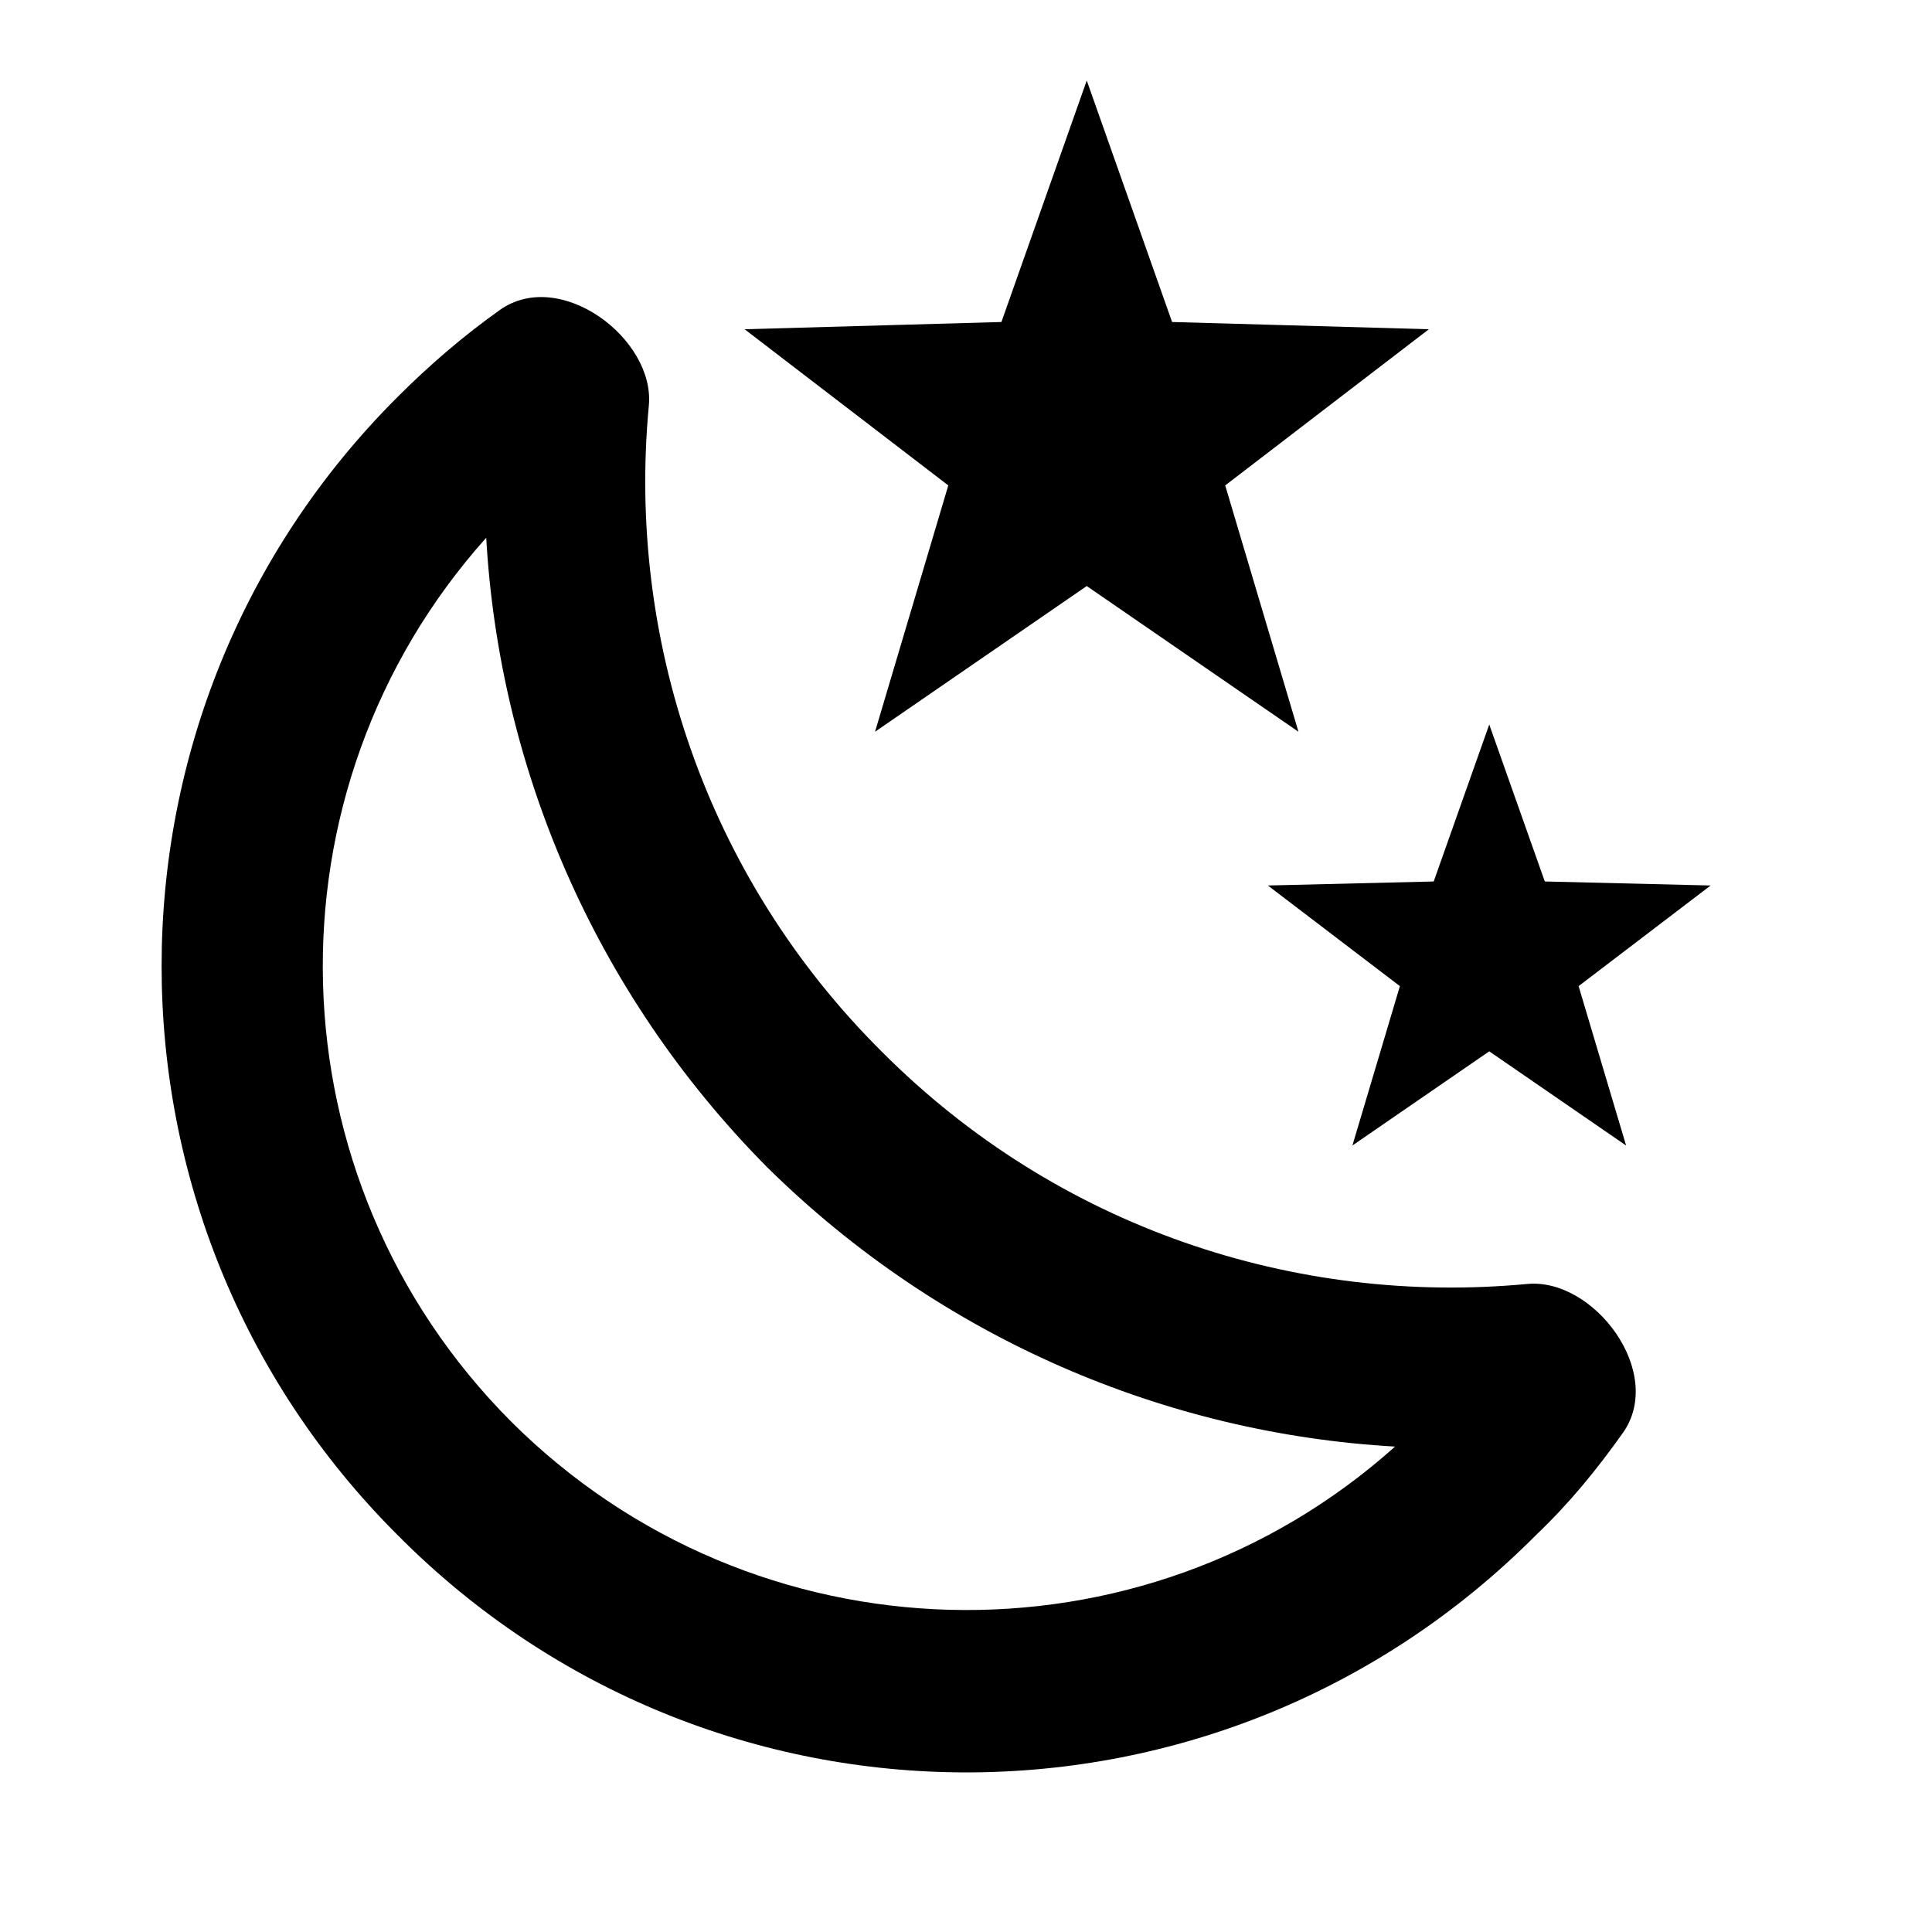
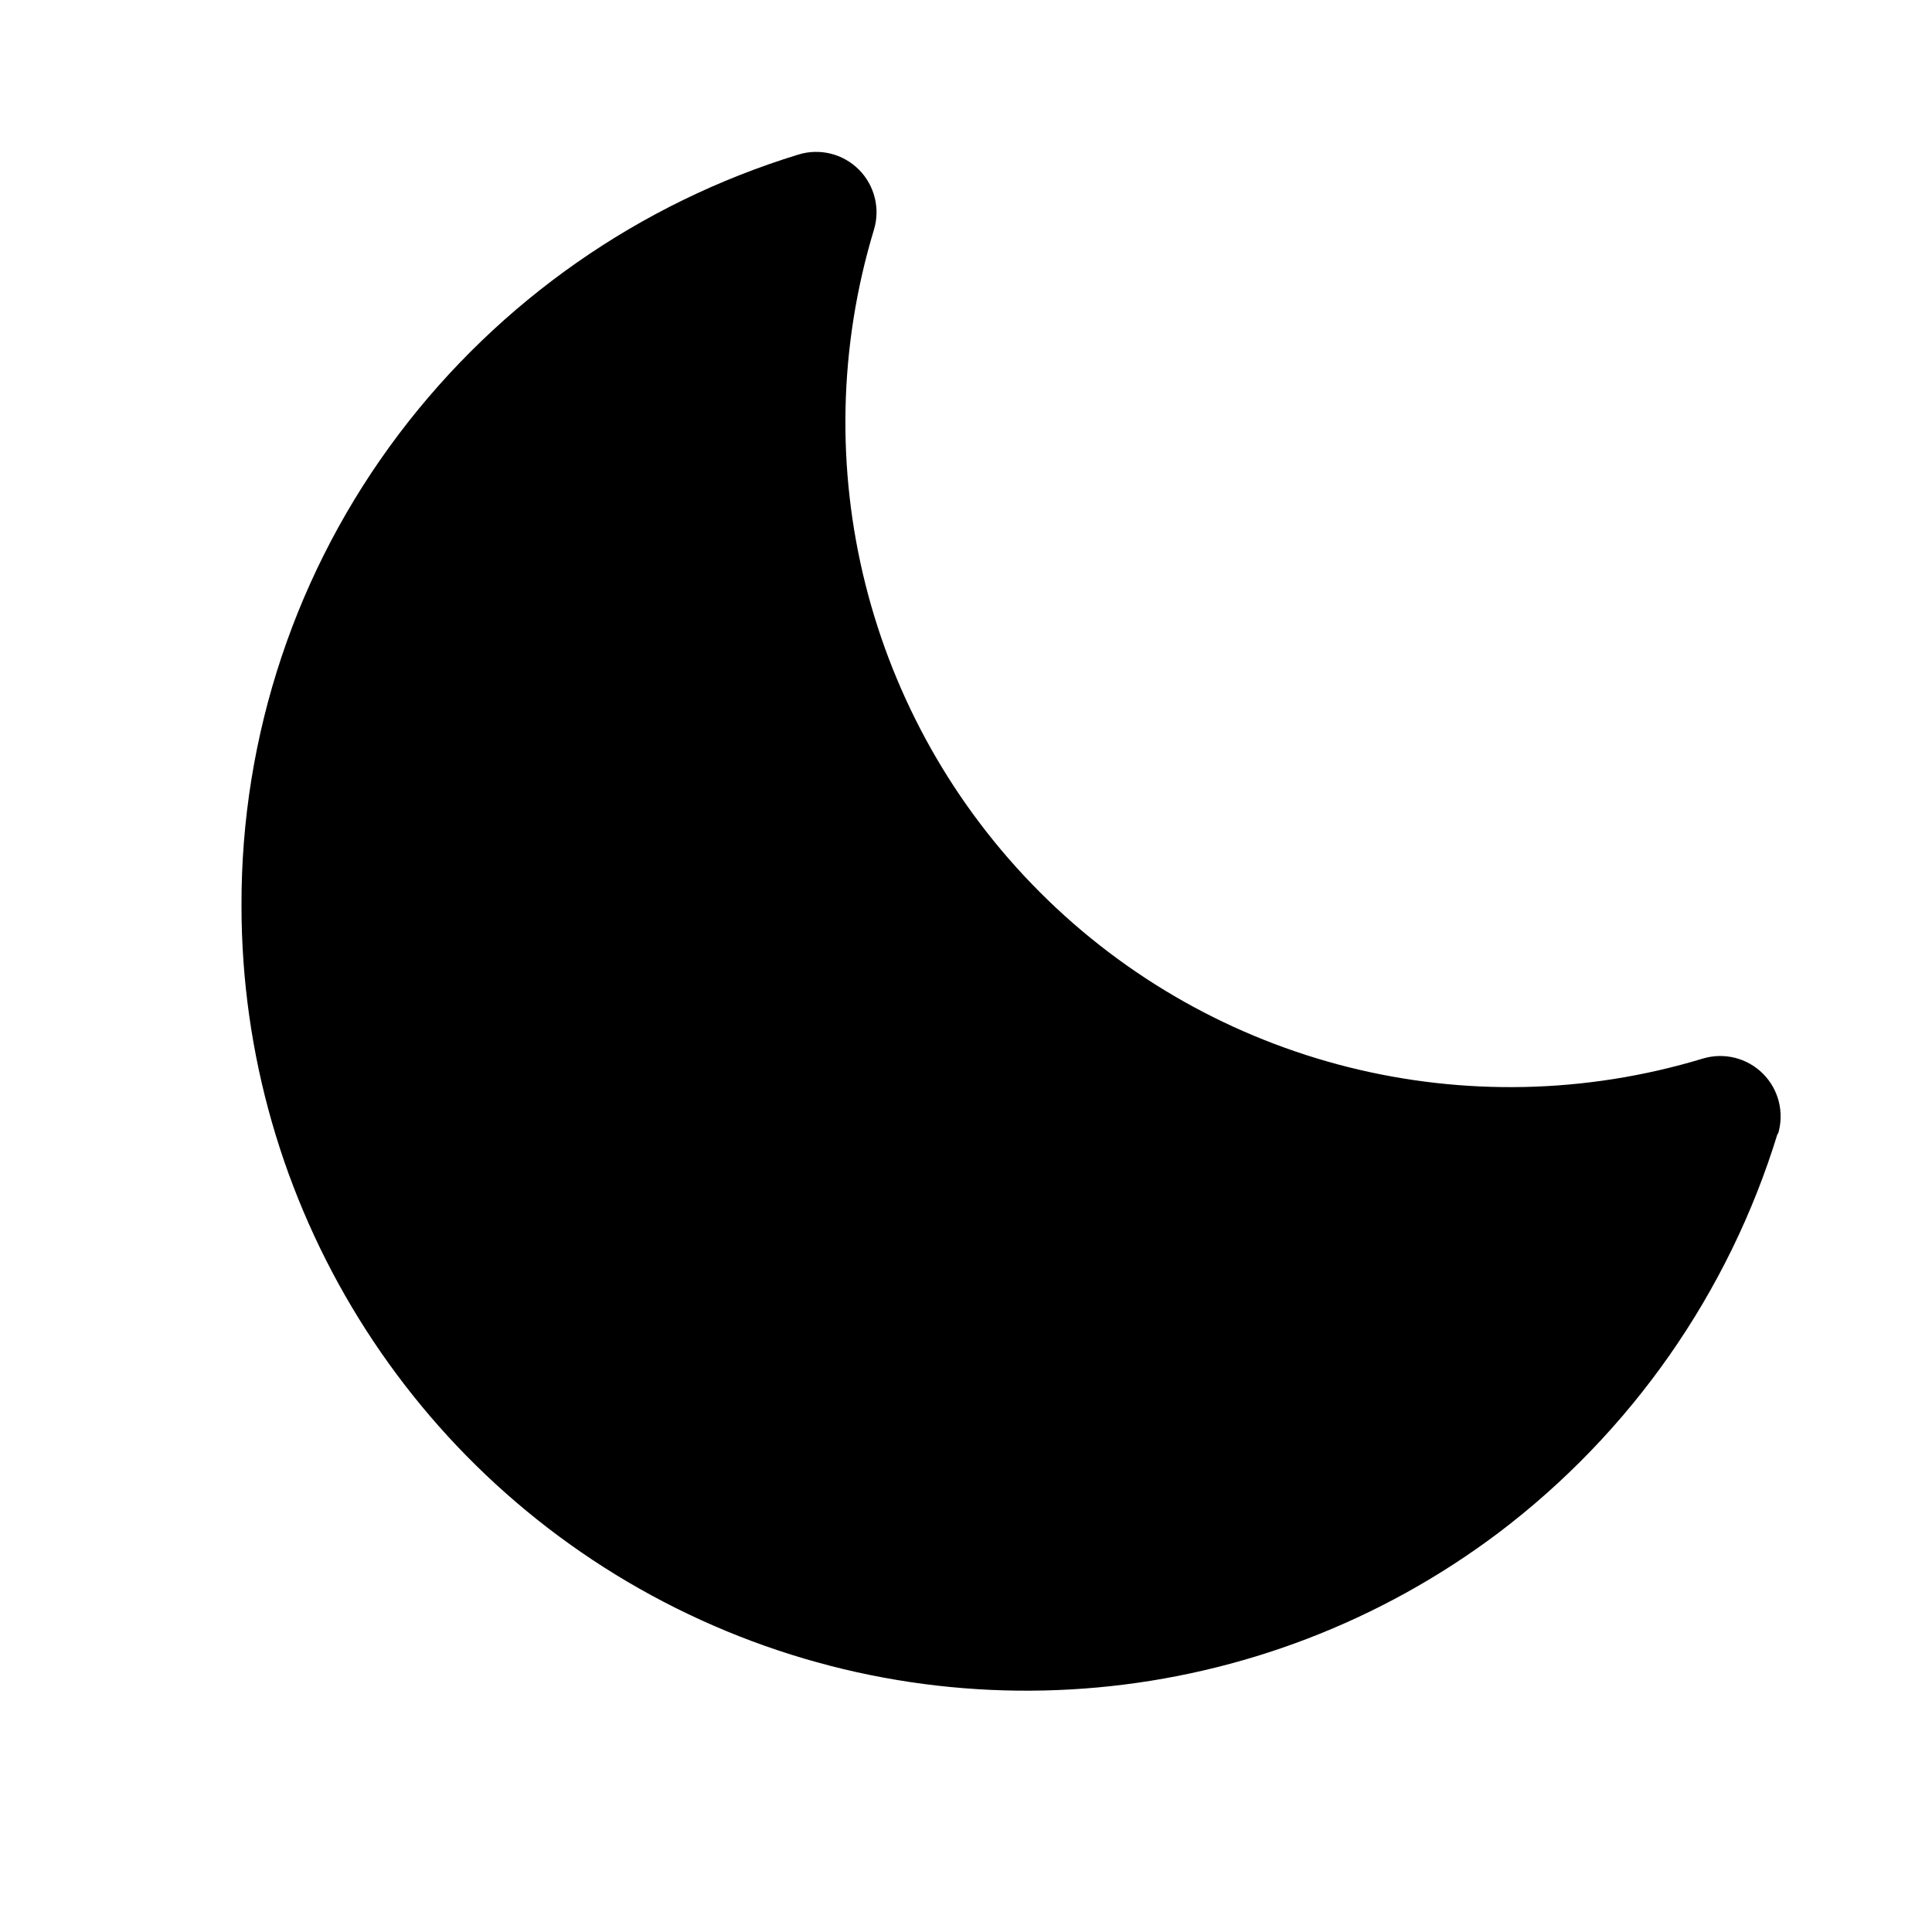
- <svg xmlns="http://www.w3.org/2000/svg" id="mdi-weather-night" viewBox="0 0 24 24">
-   <path d="M17.75,4.09L15.22,6.03L16.13,9.09L13.5,7.28L10.87,9.09L11.78,6.03L9.25,4.09L12.44,4L13.5,1L14.56,4L17.75,4.09M21.25,11L19.61,12.25L20.2,14.23L18.5,13.06L16.8,14.23L17.39,12.25L15.75,11L17.81,10.95L18.5,9L19.19,10.95L21.25,11M18.97,15.95C19.8,15.87 20.69,17.05 20.16,17.8C19.84,18.25 19.5,18.67 19.08,19.07C15.17,23 8.84,23 4.94,19.07C1.03,15.17 1.03,8.83 4.94,4.93C5.34,4.53 5.76,4.17 6.21,3.85C6.96,3.32 8.14,4.21 8.06,5.04C7.79,7.9 8.75,10.87 10.95,13.06C13.14,15.26 16.1,16.22 18.97,15.95M17.33,17.97C14.5,17.81 11.7,16.64 9.53,14.5C7.36,12.31 6.2,9.5 6.04,6.68C3.23,9.82 3.34,14.64 6.35,17.66C9.37,20.67 14.19,20.78 17.33,17.97Z" />
+ <svg xmlns="http://www.w3.org/2000/svg" width="1em" height="1em" viewBox="0 0 256 256">
+   <path fill="currentColor" d="M235.54 150.21a104.84 104.84 0 0 1-37 52.91A104 104 0 0 1 32 120a103.1 103.1 0 0 1 20.88-62.52a104.84 104.84 0 0 1 52.91-37a8 8 0 0 1 10 10a88.08 88.08 0 0 0 109.8 109.8a8 8 0 0 1 10 10Z" />
</svg>
